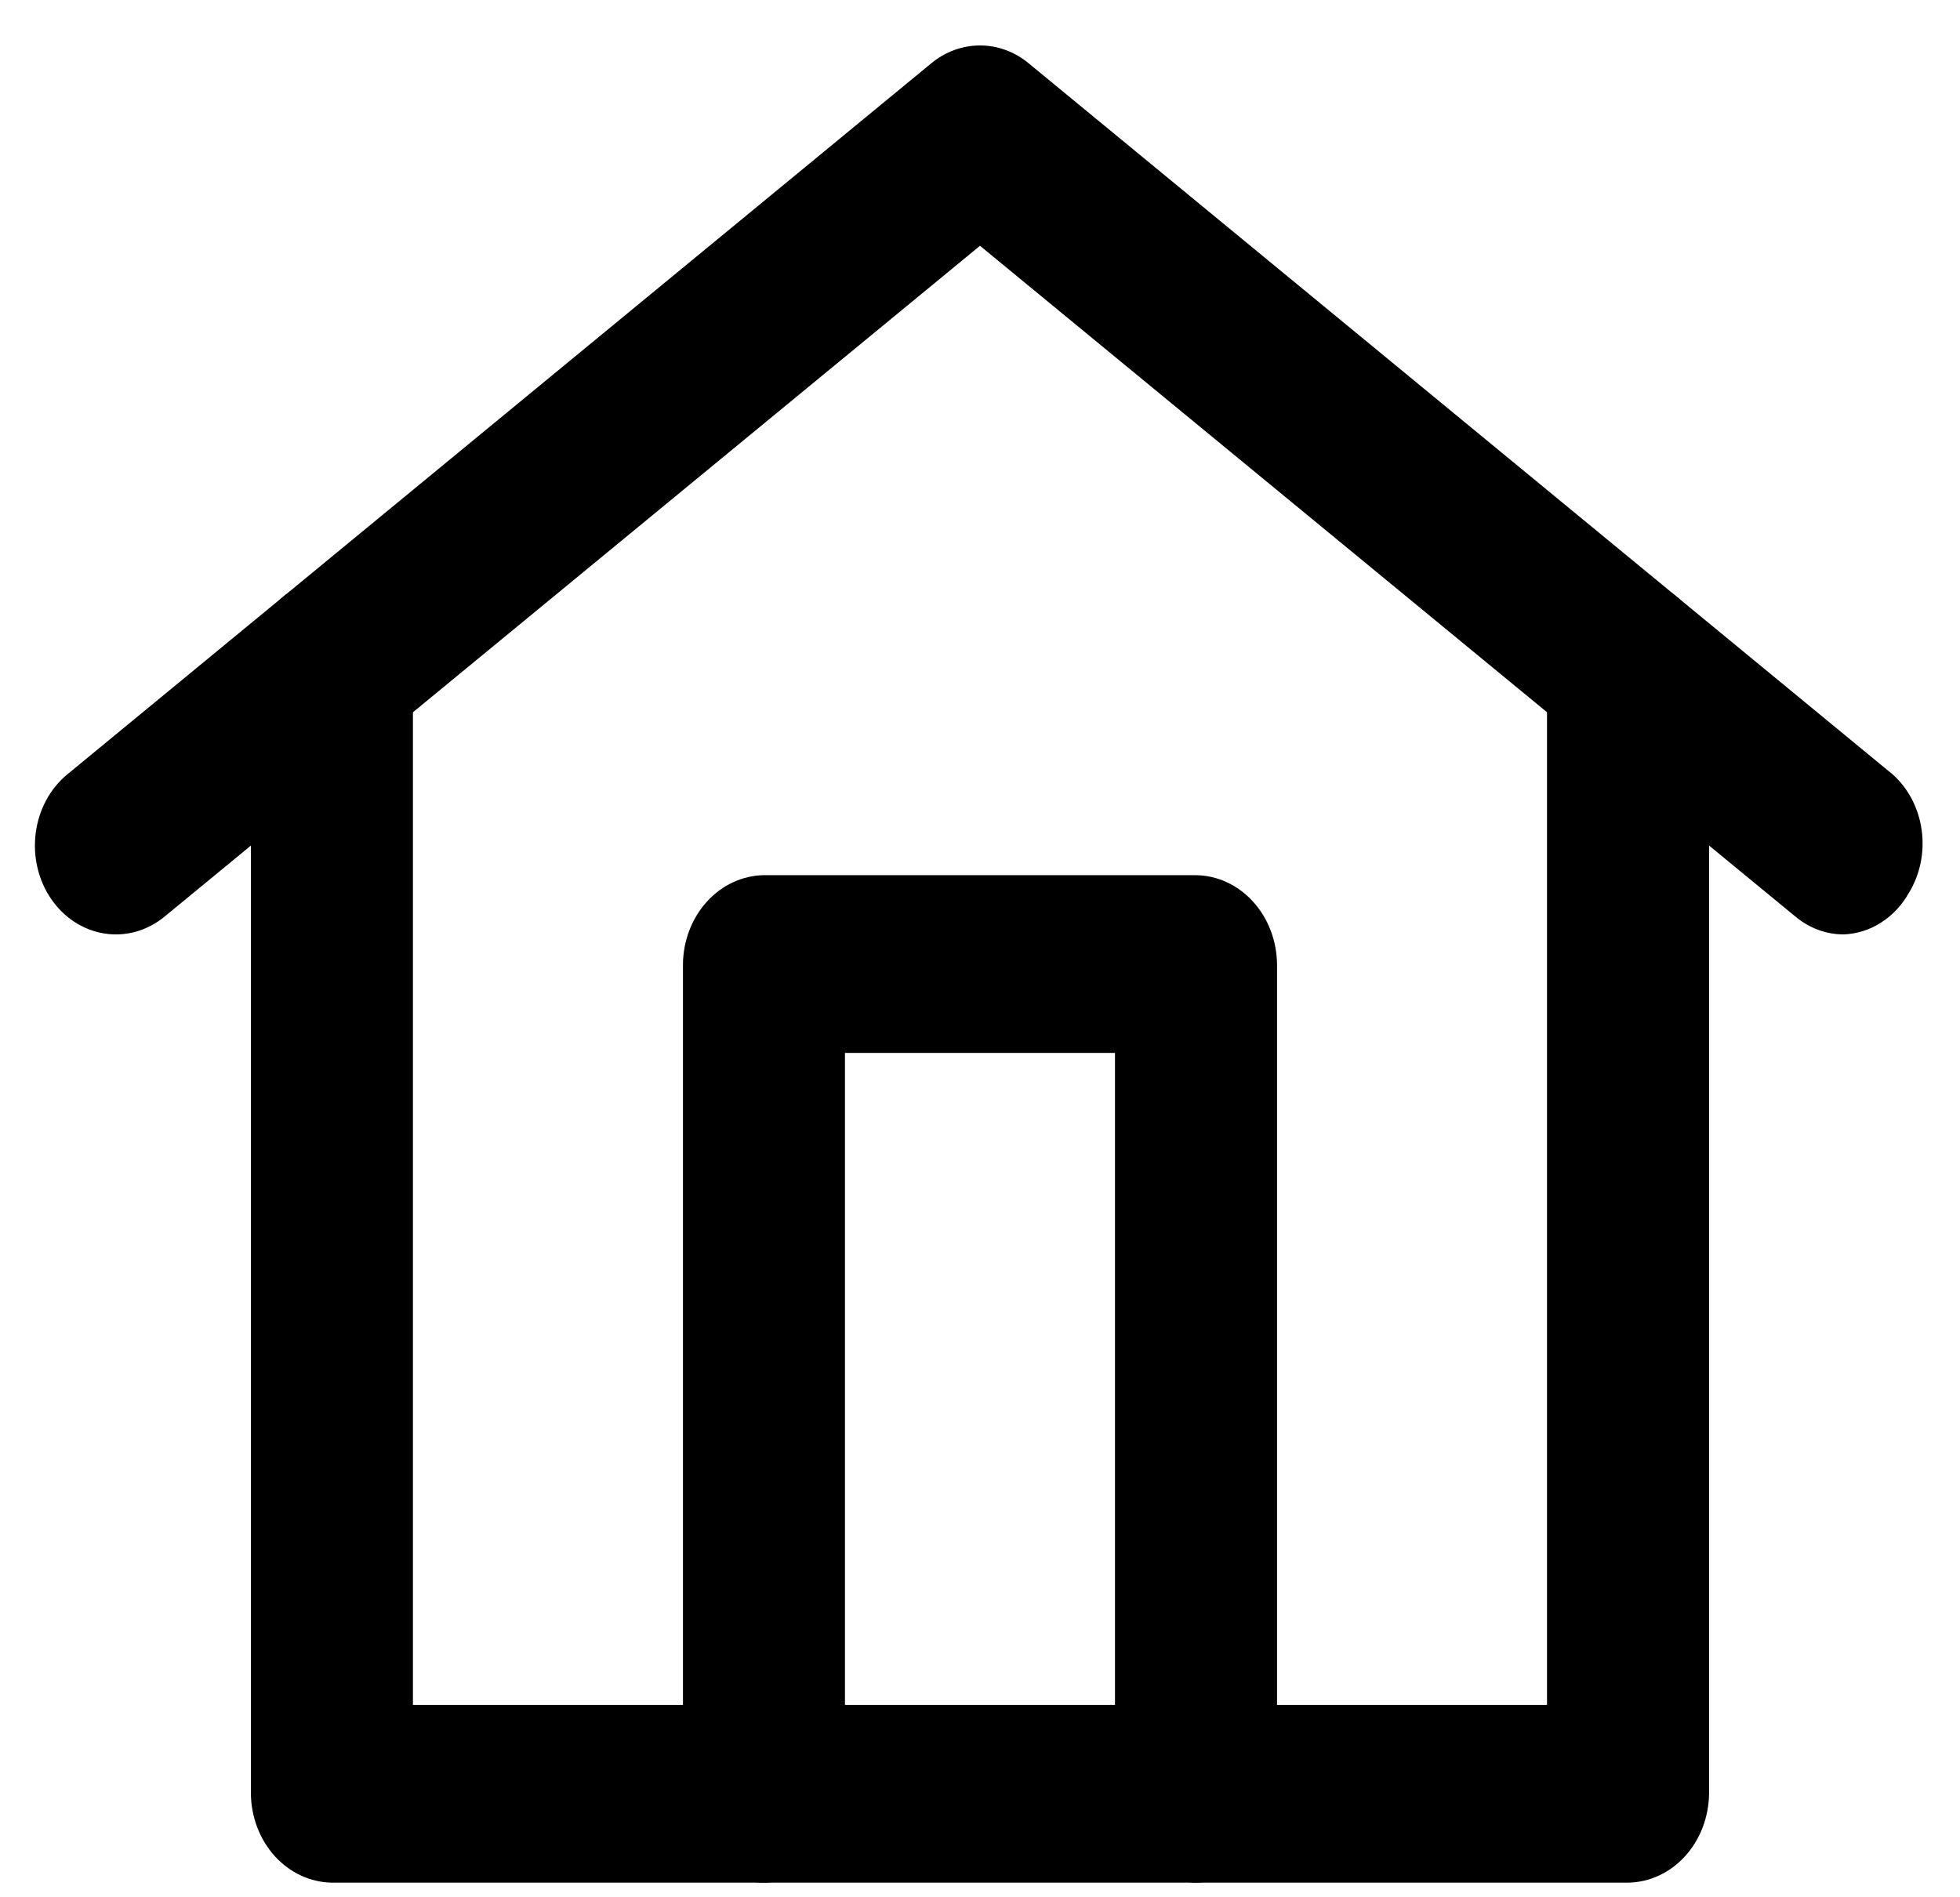
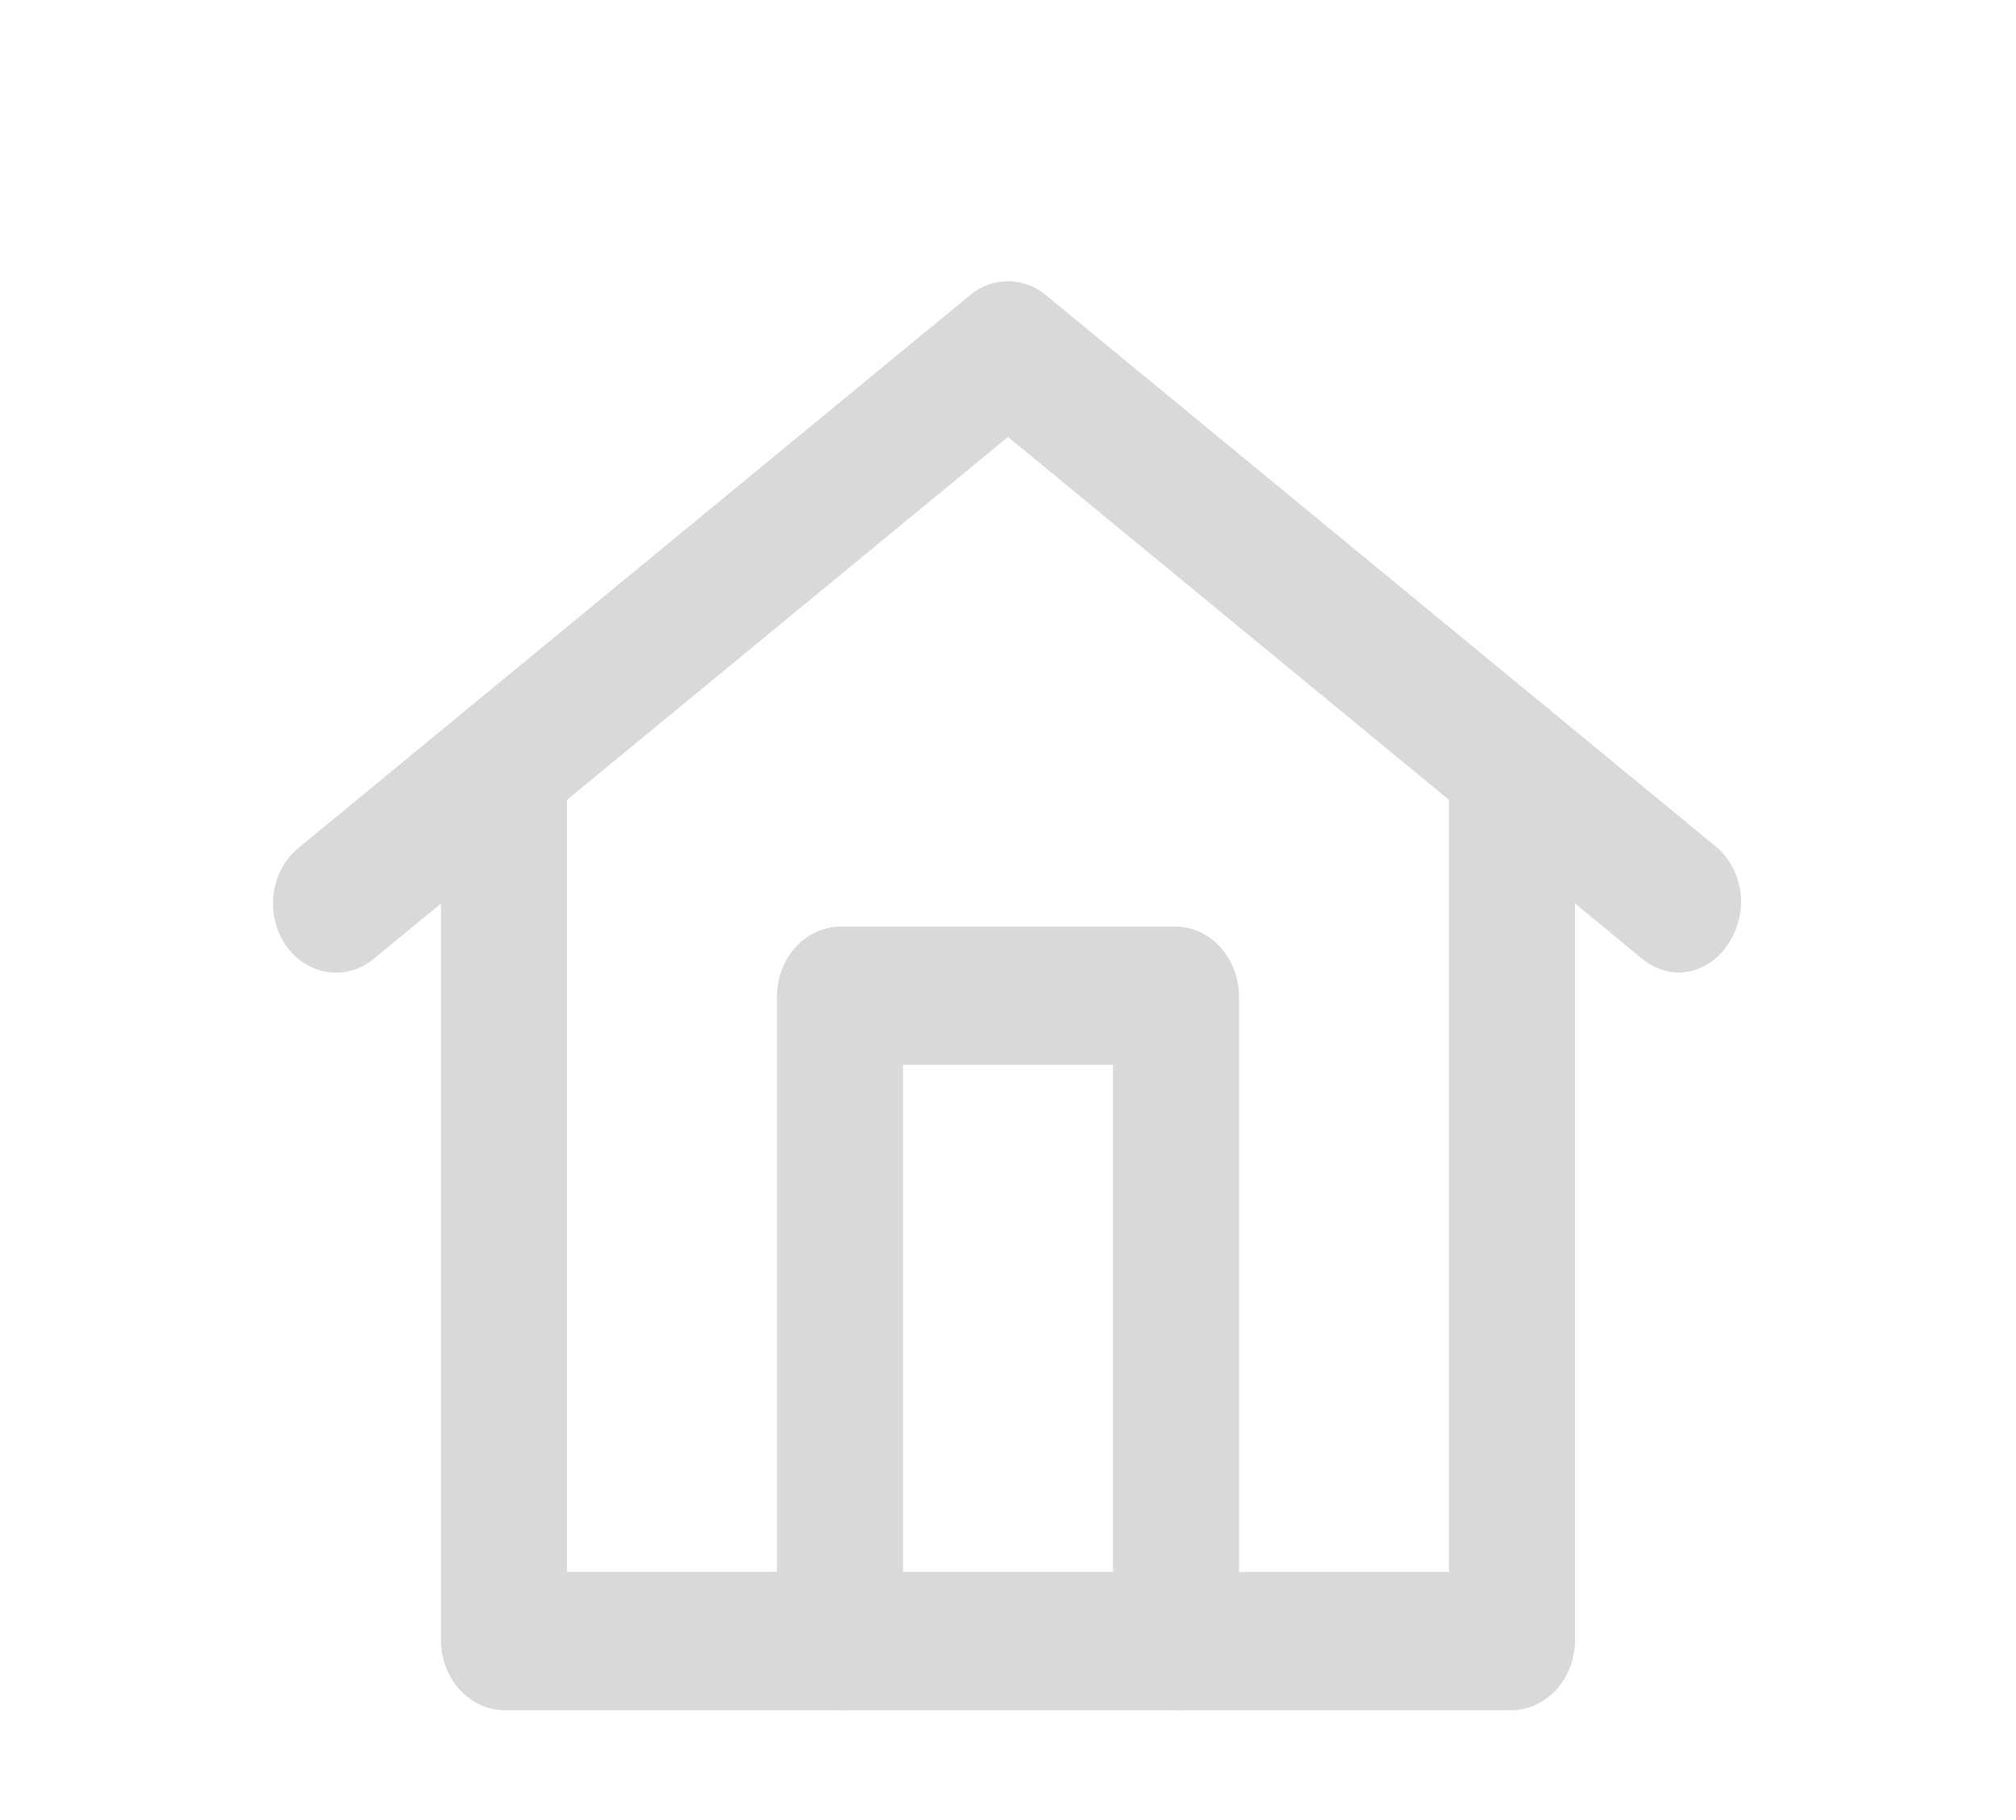
- <svg xmlns="http://www.w3.org/2000/svg" width="31" height="30" viewBox="0 0 31 30" fill="none">
-   <path d="M29.166 14.781C28.889 14.783 28.619 14.684 28.398 14.5L15.5 3.888L2.602 14.5C2.33 14.724 1.988 14.82 1.652 14.767C1.315 14.714 1.012 14.517 0.808 14.219C0.604 13.92 0.517 13.545 0.565 13.176C0.613 12.807 0.792 12.474 1.064 12.25L14.731 1C14.953 0.817 15.223 0.719 15.5 0.719C15.777 0.719 16.047 0.817 16.268 1L29.935 12.25C30.183 12.471 30.347 12.786 30.394 13.133C30.442 13.48 30.369 13.834 30.191 14.125C30.082 14.318 29.932 14.479 29.753 14.593C29.575 14.708 29.373 14.772 29.166 14.781Z" fill="black" />
-   <path d="M25.75 29.781H5.25C4.911 29.776 4.588 29.627 4.348 29.364C4.109 29.101 3.973 28.747 3.968 28.375V10.562C3.968 10.19 4.103 9.832 4.344 9.568C4.584 9.304 4.91 9.156 5.25 9.156C5.589 9.156 5.915 9.304 6.155 9.568C6.396 9.832 6.531 10.19 6.531 10.562V26.969H24.468V10.562C24.468 10.19 24.603 9.832 24.843 9.568C25.084 9.304 25.41 9.156 25.75 9.156C26.089 9.156 26.415 9.304 26.655 9.568C26.896 9.832 27.031 10.19 27.031 10.562V28.375C27.026 28.747 26.89 29.101 26.651 29.364C26.411 29.627 26.088 29.776 25.75 29.781Z" fill="black" />
-   <path d="M18.916 29.781C18.578 29.776 18.255 29.627 18.015 29.364C17.776 29.101 17.64 28.747 17.635 28.375V16.656H13.364V28.375C13.364 28.748 13.229 29.106 12.989 29.369C12.749 29.633 12.423 29.781 12.083 29.781C11.743 29.781 11.417 29.633 11.177 29.369C10.937 29.106 10.802 28.748 10.802 28.375V15.25C10.806 14.879 10.943 14.524 11.182 14.261C11.421 13.998 11.745 13.849 12.083 13.844H18.916C19.255 13.849 19.578 13.998 19.817 14.261C20.057 14.524 20.193 14.879 20.198 15.25V28.375C20.193 28.747 20.057 29.101 19.817 29.364C19.578 29.627 19.255 29.776 18.916 29.781Z" fill="black" />
+ <svg xmlns="http://www.w3.org/2000/svg" width="41" height="37" viewBox="0 0 41 37" fill="none">
+   <path d="M34.166 19.781C33.889 19.783 33.619 19.684 33.398 19.5L20.5 8.887L7.602 19.5C7.33 19.724 6.988 19.82 6.652 19.767C6.315 19.714 6.012 19.517 5.808 19.219C5.604 18.92 5.517 18.545 5.565 18.176C5.613 17.807 5.792 17.474 6.064 17.25L19.731 6C19.953 5.817 20.223 5.719 20.5 5.719C20.777 5.719 21.047 5.817 21.268 6L34.935 17.25C35.183 17.471 35.347 17.786 35.394 18.133C35.442 18.48 35.369 18.834 35.191 19.125C35.083 19.318 34.932 19.479 34.753 19.593C34.575 19.708 34.373 19.772 34.166 19.781Z" fill="#D9D9D9" />
+   <path d="M30.75 34.781H10.249C9.911 34.776 9.588 34.627 9.348 34.364C9.109 34.101 8.973 33.746 8.968 33.375V15.562C8.968 15.19 9.103 14.832 9.344 14.568C9.584 14.304 9.91 14.156 10.249 14.156C10.589 14.156 10.915 14.304 11.155 14.568C11.396 14.832 11.531 15.19 11.531 15.562V31.969H29.468V15.562C29.468 15.19 29.603 14.832 29.843 14.568C30.084 14.304 30.41 14.156 30.75 14.156C31.089 14.156 31.415 14.304 31.655 14.568C31.896 14.832 32.031 15.19 32.031 15.562V33.375C32.026 33.746 31.89 34.101 31.651 34.364C31.411 34.627 31.088 34.776 30.75 34.781Z" fill="#D9D9D9" />
+   <path d="M23.916 34.781C23.578 34.776 23.255 34.627 23.015 34.364C22.776 34.101 22.64 33.746 22.635 33.375V21.656H18.364V33.375C18.364 33.748 18.229 34.106 17.989 34.369C17.749 34.633 17.423 34.781 17.083 34.781C16.743 34.781 16.417 34.633 16.177 34.369C15.937 34.106 15.802 33.748 15.802 33.375V20.25C15.806 19.878 15.943 19.524 16.182 19.261C16.421 18.998 16.745 18.849 17.083 18.844H23.916C24.255 18.849 24.578 18.998 24.817 19.261C25.057 19.524 25.193 19.878 25.198 20.25V33.375C25.193 33.746 25.057 34.101 24.817 34.364C24.578 34.627 24.255 34.776 23.916 34.781Z" fill="#D9D9D9" />
</svg>
